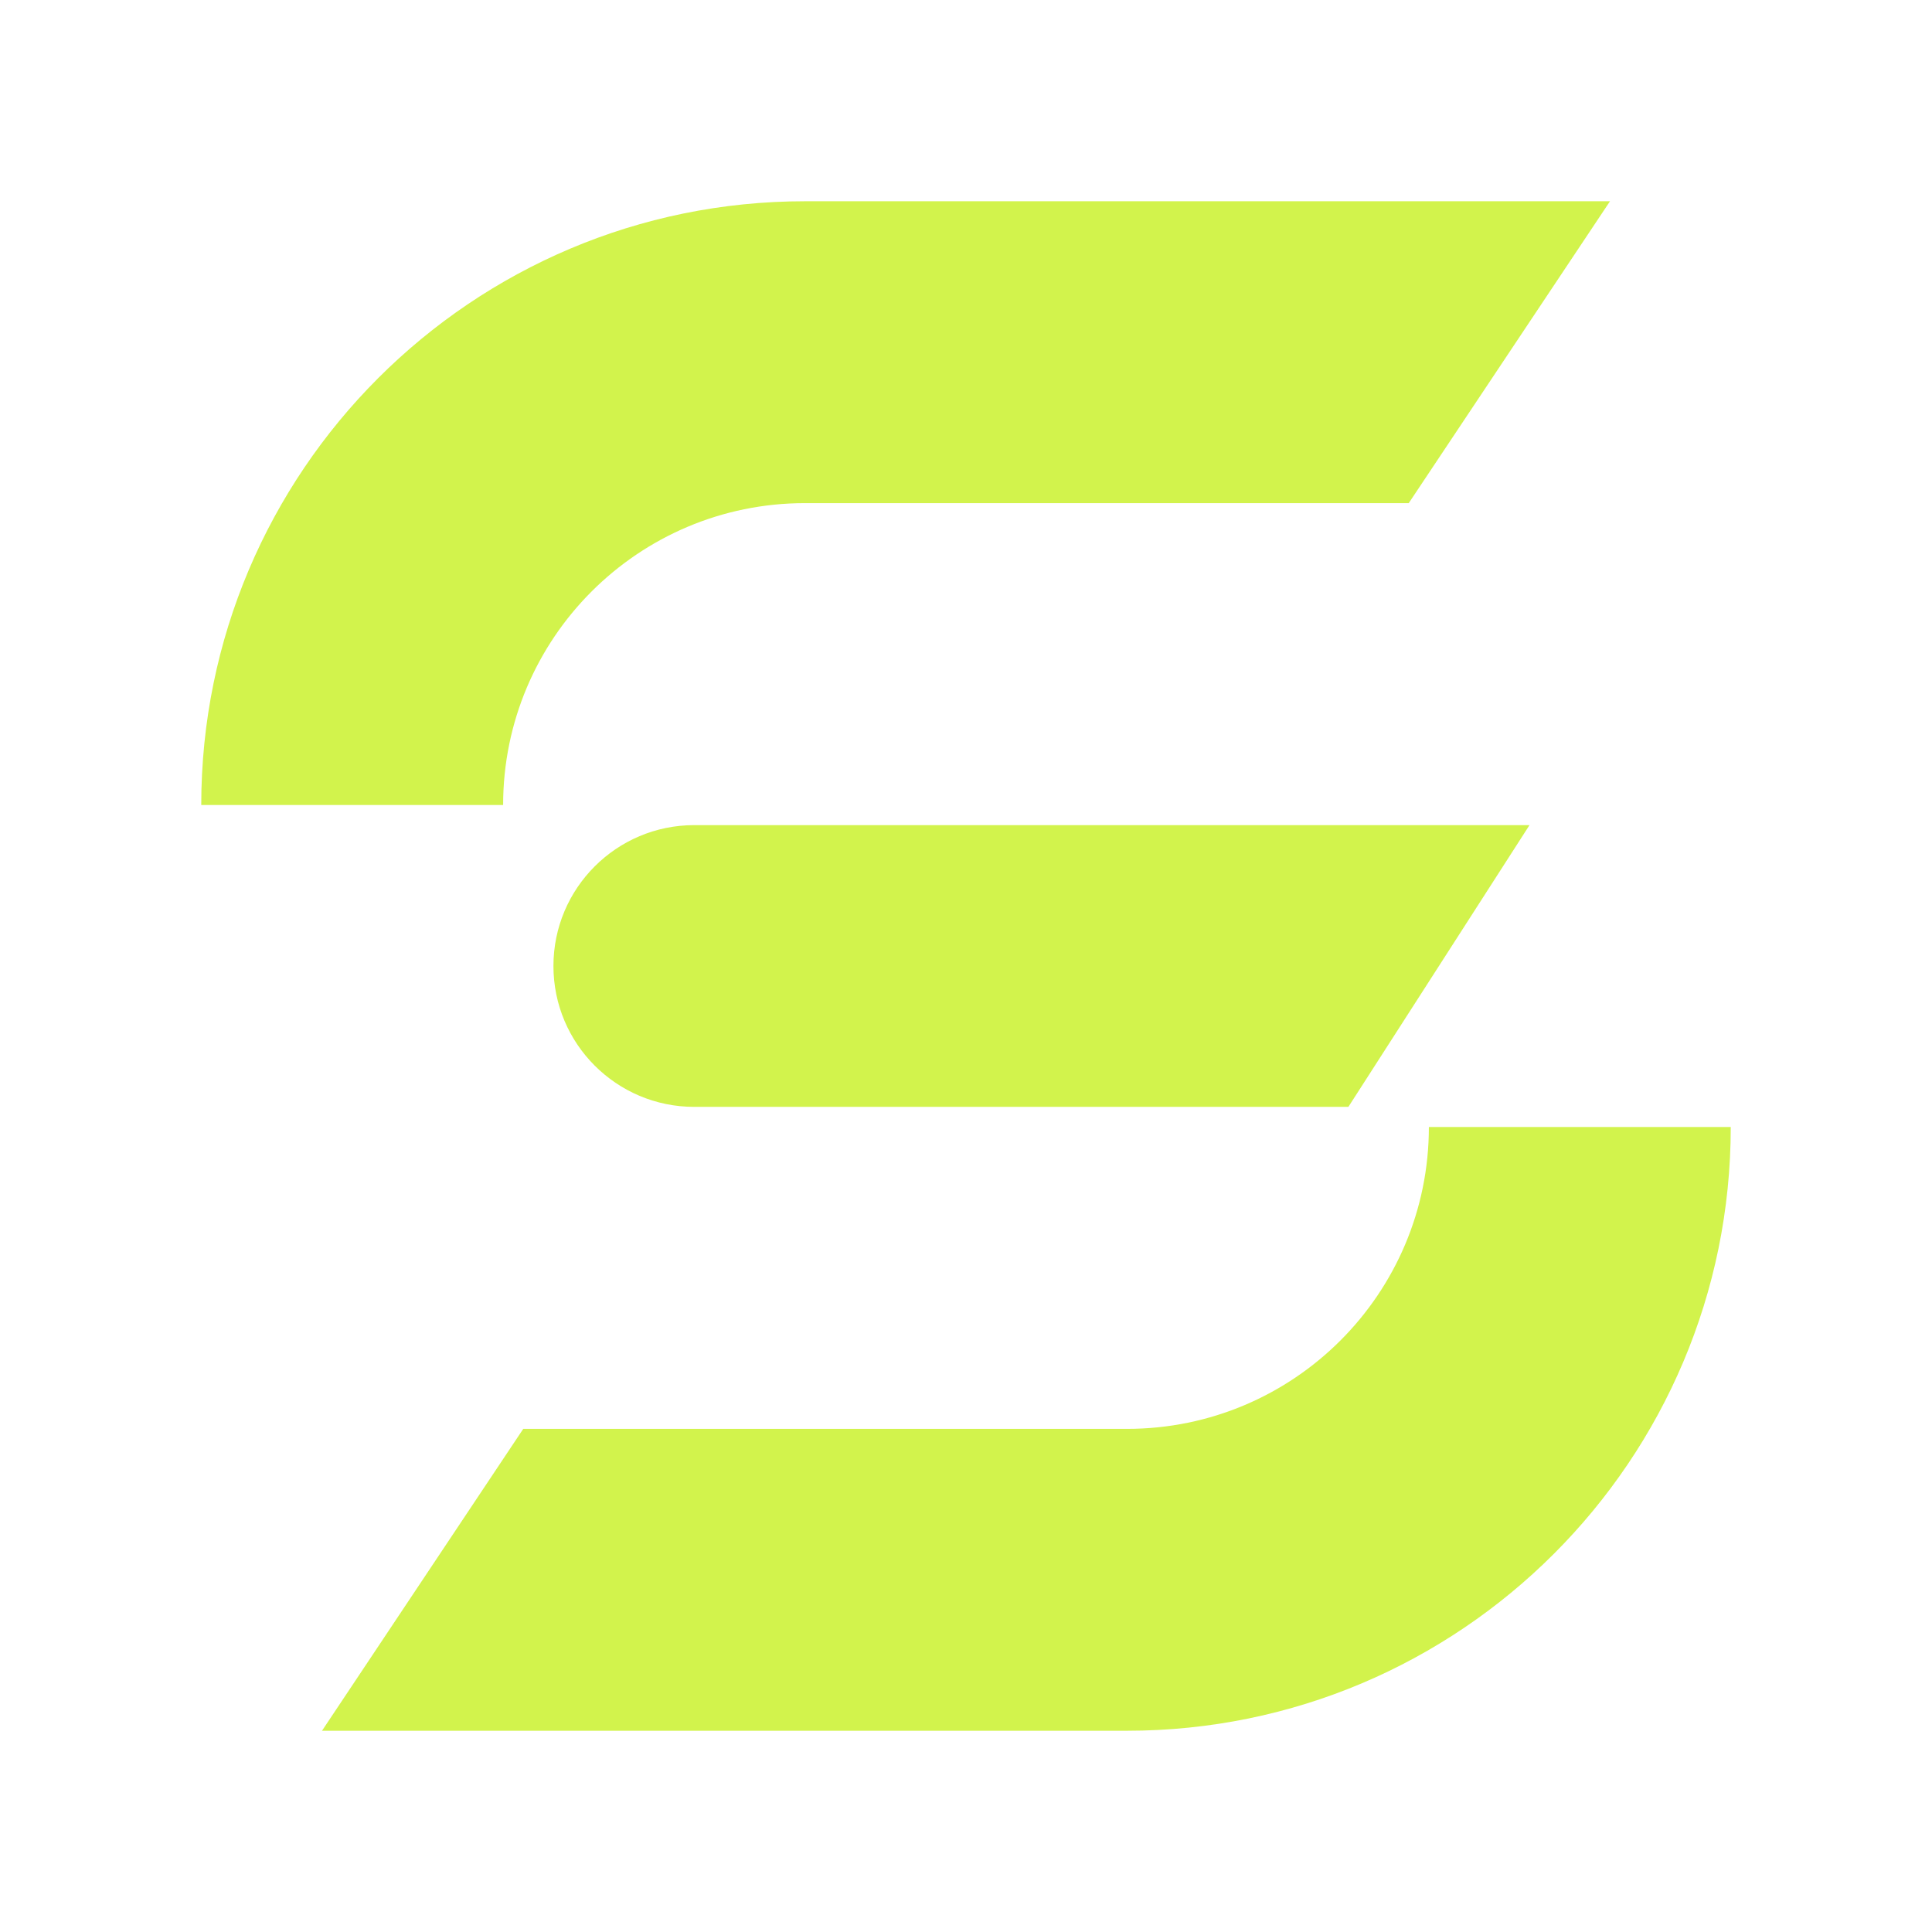
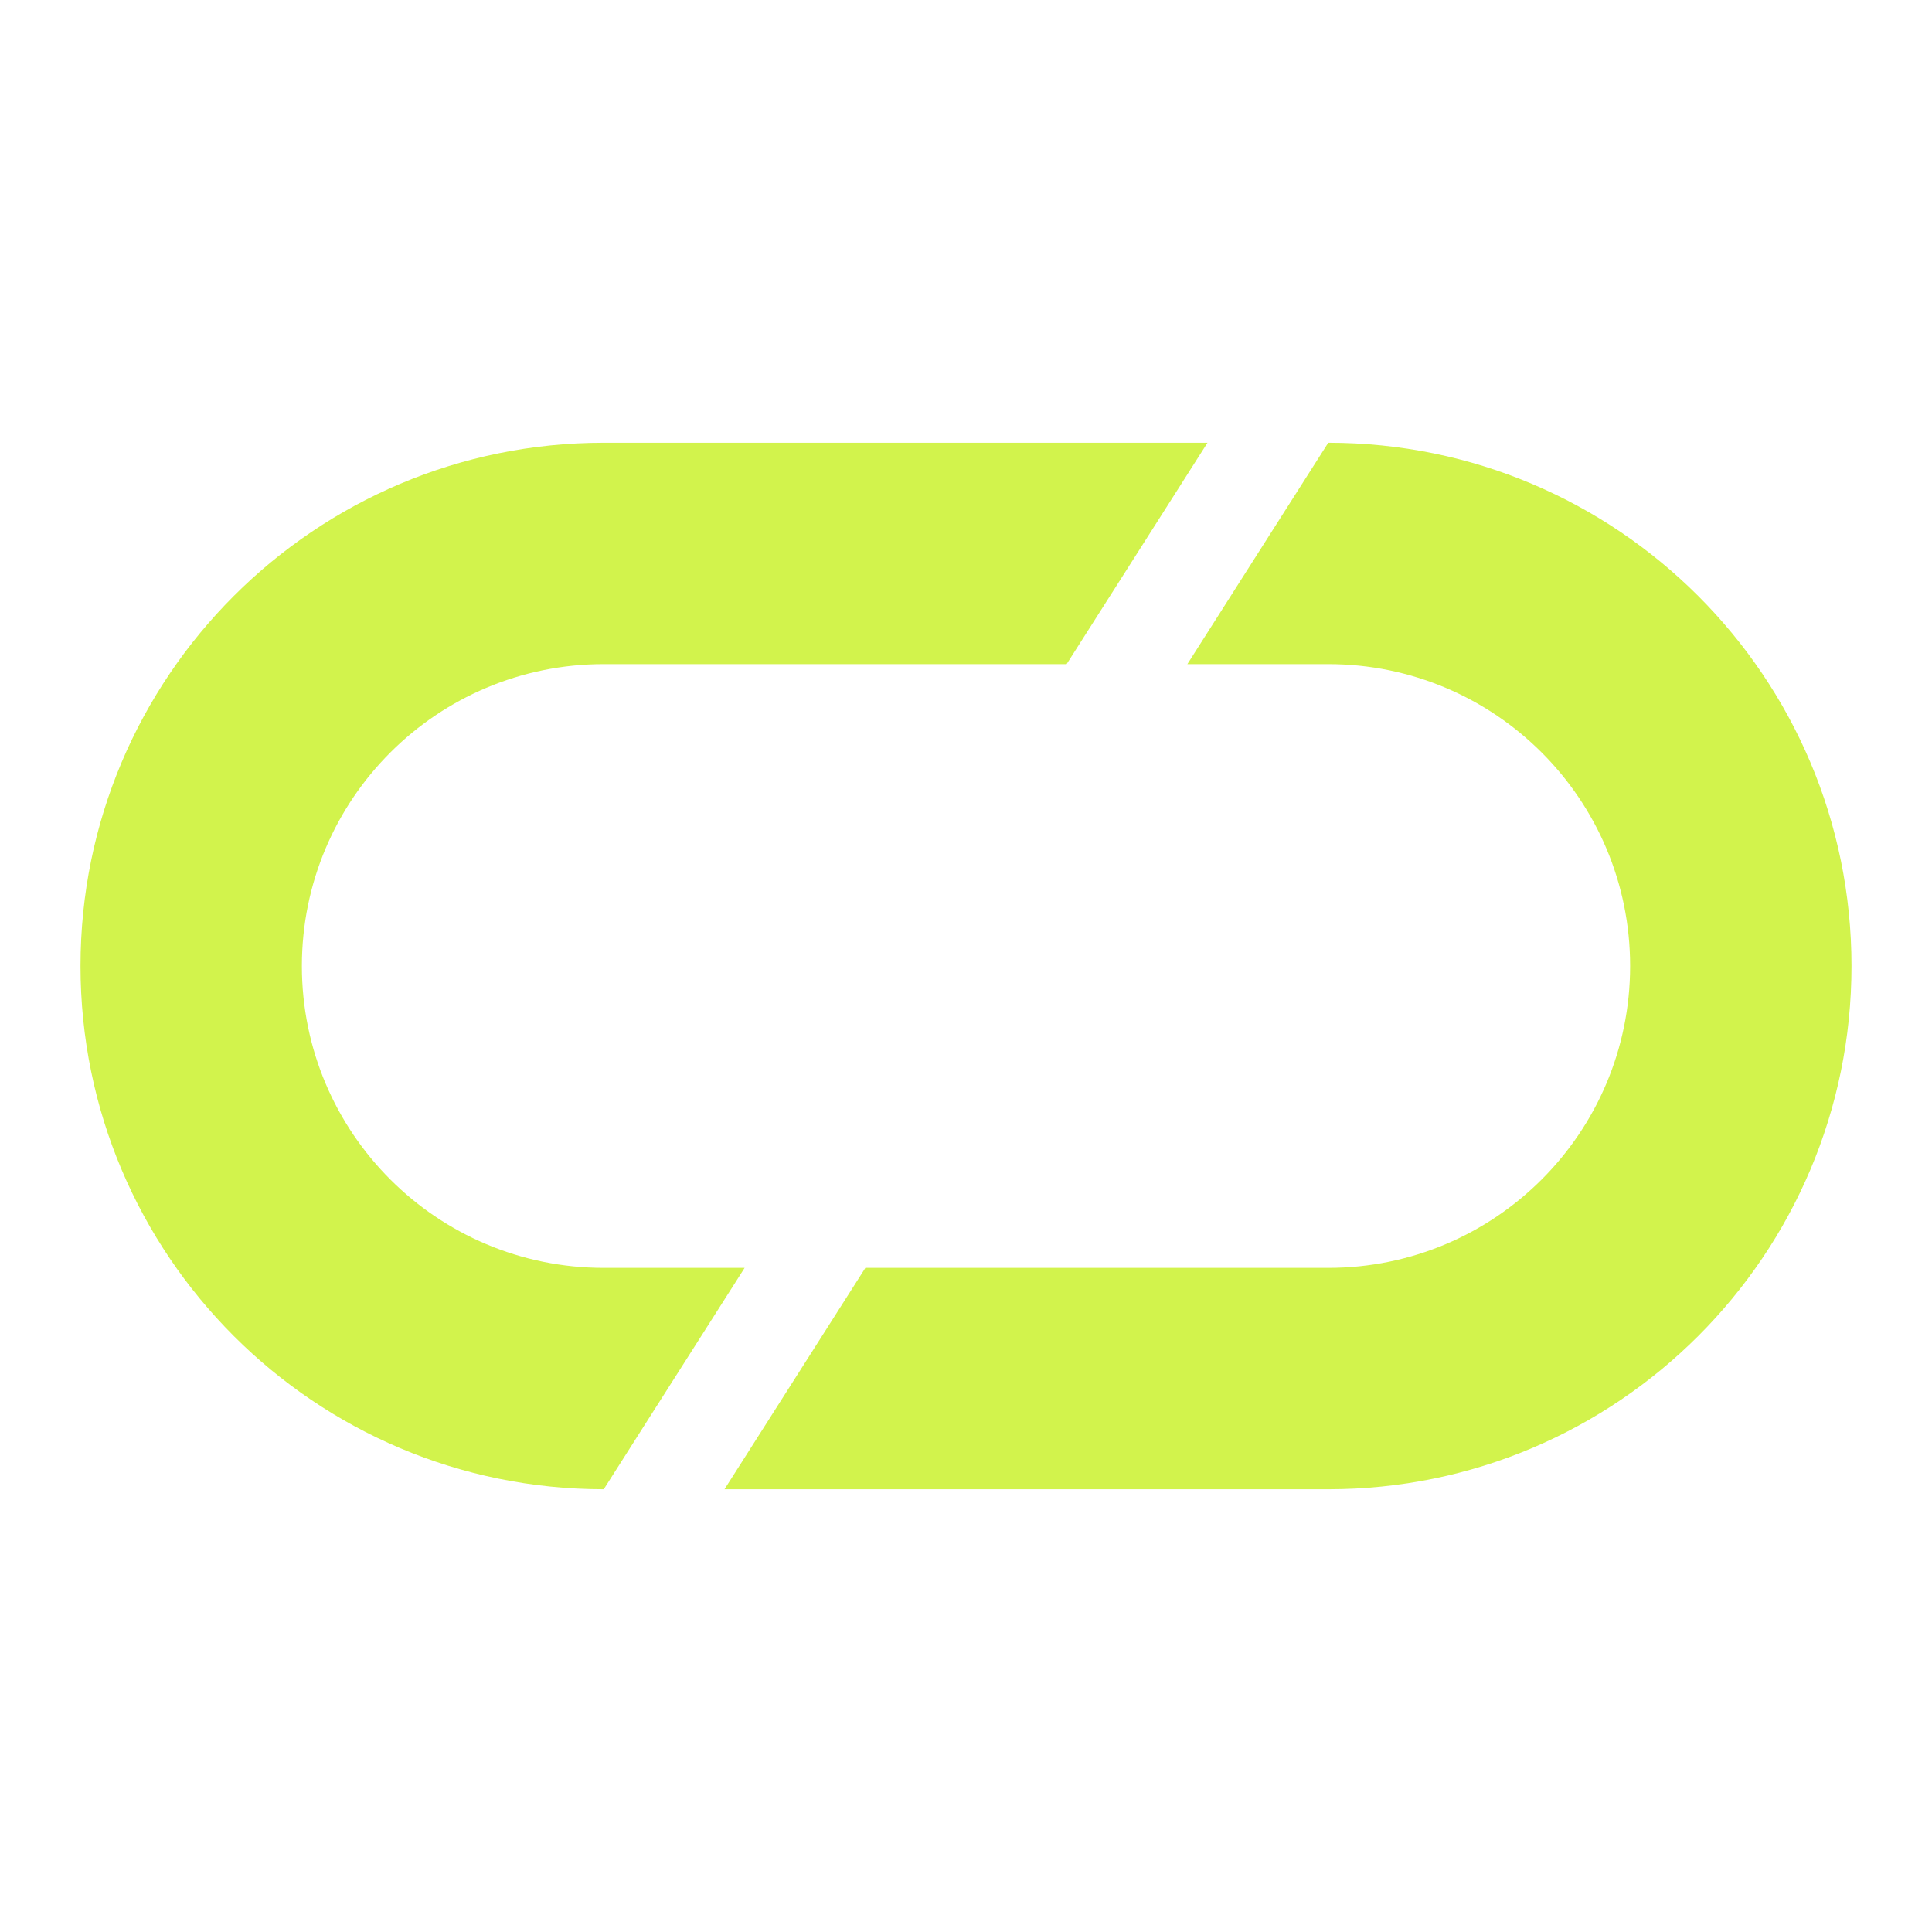
<svg xmlns="http://www.w3.org/2000/svg" width="48" height="48" viewBox="0 0 48 48" role="img">
  <g fill="#d2f34c">
-     <path d="M40 5H20C11.72 5 5 11.72 5 20h7.5a7.5 7.5 0 0 1 7.5-7.5h15L40 5ZM17.25 20.5H38L33.5 27.5H17.25A3.5 3.5 0 0 1 17.25 20.5ZM8 43H28c8.28 0 15-6.72 15-15h-7.5a7.5 7.5 0 0 1-7.5 7.5H13L8 43Z" />
+     <path d="M30 11H15A13 13 0 0 0 15 37L18.5 31.5H15A7.5 7.5 0 0 1 15 16.5H26.5L30 11ZM18 37H33A13 13 0 0 0 33 11L29.5 16.5H33A7.5 7.5 0 0 1 33 31.5H21.5L18 37Z" />
  </g>
</svg>
